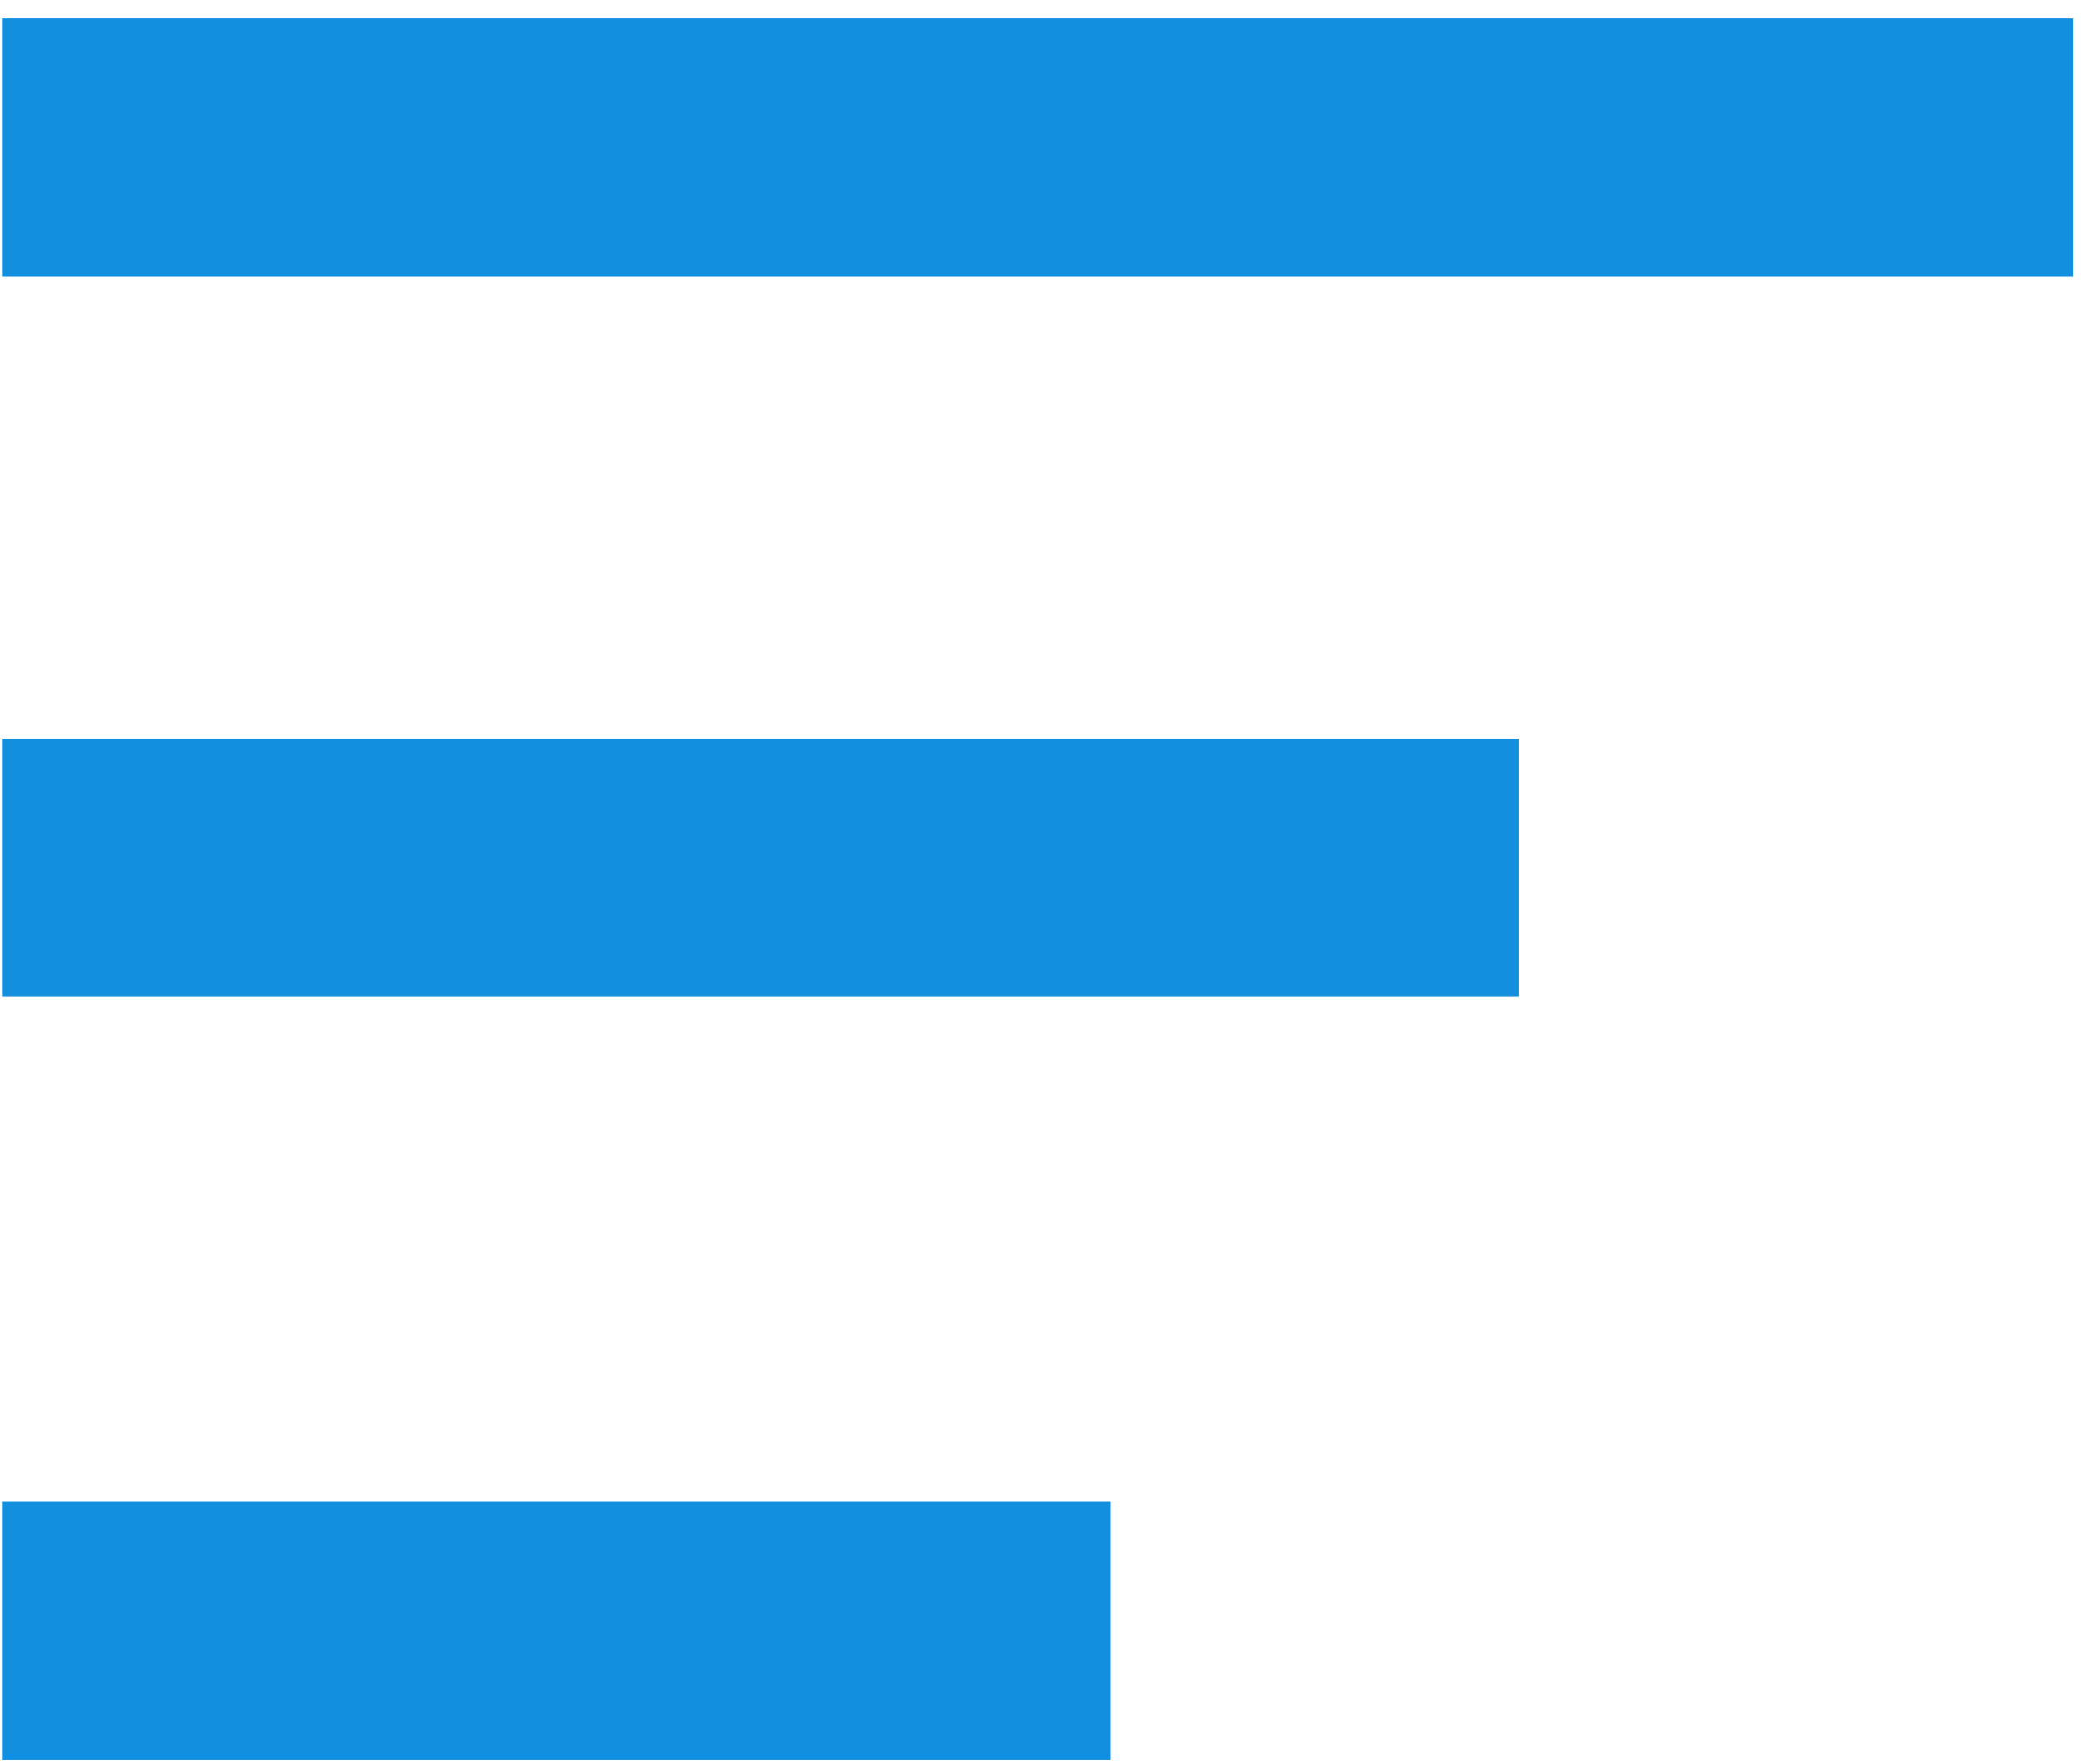
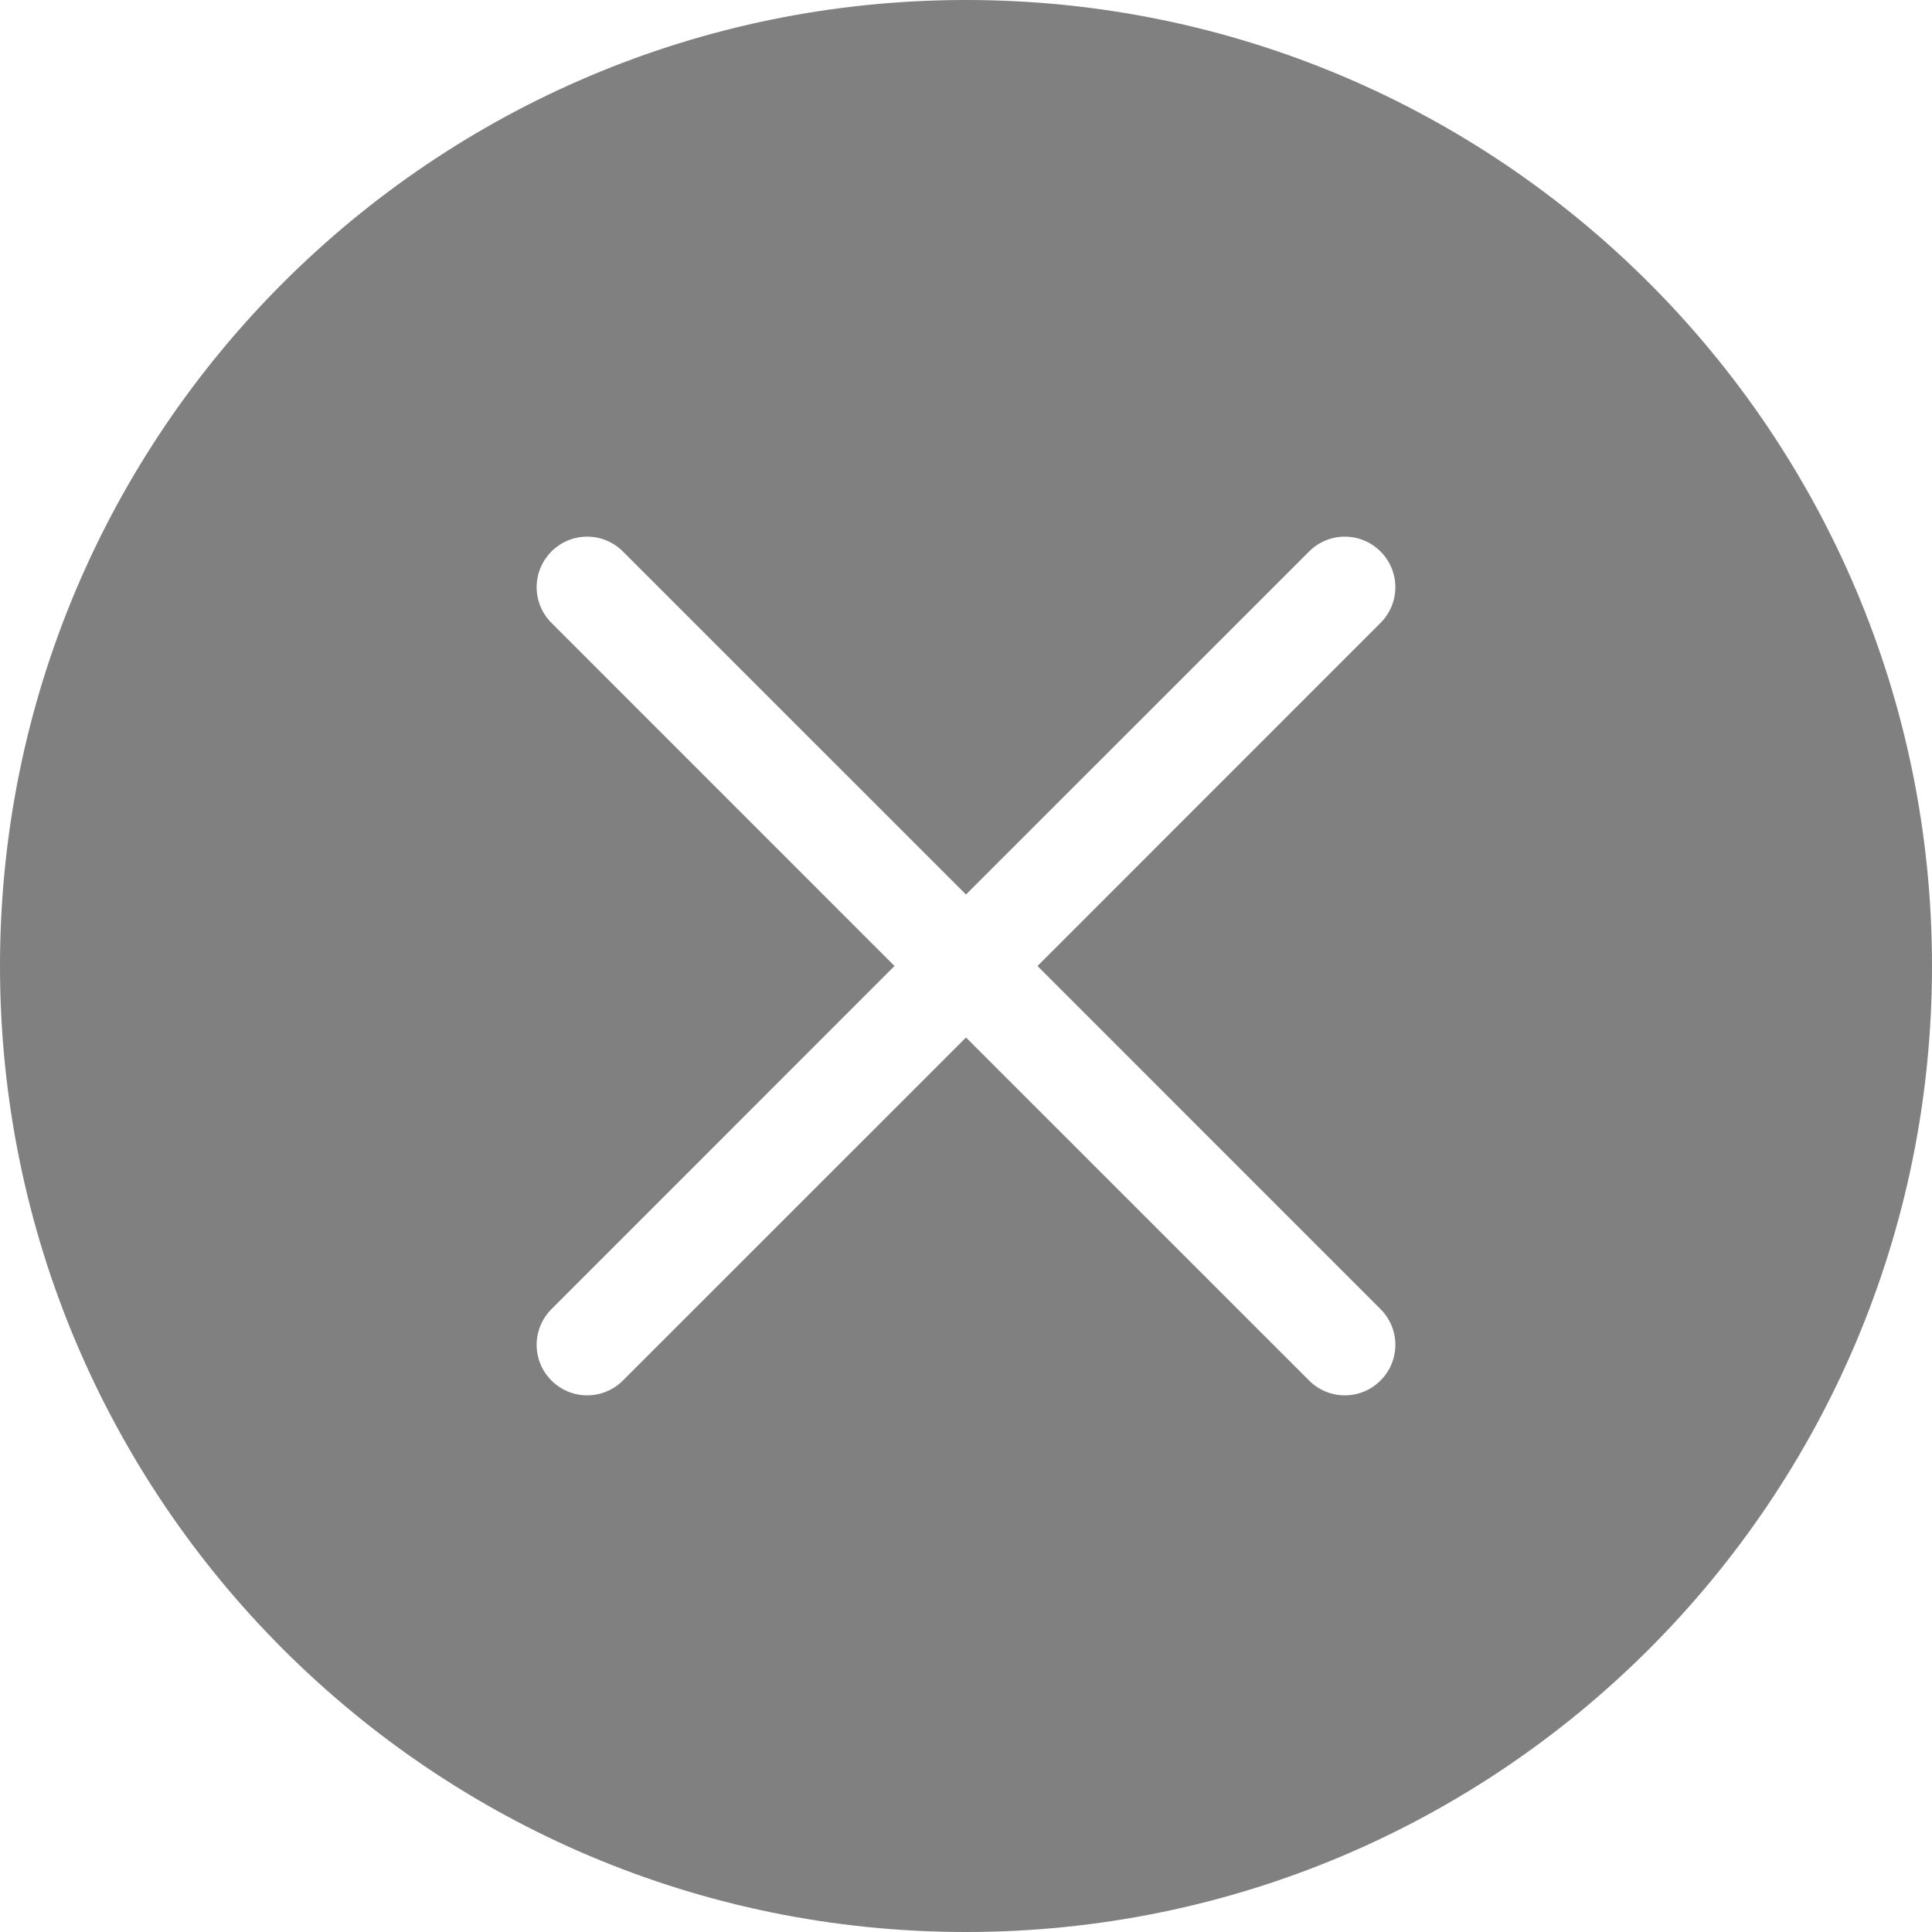
- <svg xmlns="http://www.w3.org/2000/svg" version="1.1" width="13px" height="11px">
-   <g transform="matrix(1 0 0 1 -2477 -521 )">
-     <path d="M 0.012 1.724  L 0.012 0.115  L 12.933 0.115  L 12.933 1.724  L 0.012 1.724  Z M 0.012 6.217  L 0.012 4.607  L 9.474 4.607  L 9.474 6.217  L 0.012 6.217  Z M 0.012 10.977  L 0.012 9.368  L 6.929 9.368  L 6.929 10.977  L 0.012 10.977  Z " fill-rule="nonzero" fill="#138fe0" stroke="none" transform="matrix(1 0 0 1 2477 521 )" />
+ <svg xmlns="http://www.w3.org/2000/svg" version="1.1" width="26px" height="26px">
+   <g transform="matrix(1 0 0 1 -2039 -878 )">
+     <path d="M 26 13  C 26 5.82  20.18 0  13 0  C 5.82 0  0 5.82  0 13  C 0 20.18  5.82 26  13 26  C 20.18 26  26 20.18  26 13  Z M 7.902 18.778  C 7.527 18.778  7.222 18.473  7.222 18.098  C 7.222 17.917  7.294 17.744  7.422 17.617  L 12.038 13  L 7.422 8.383  C 7.294 8.256  7.222 8.083  7.222 7.902  C 7.222 7.527  7.527 7.222  7.902 7.222  C 8.083 7.222  8.256 7.294  8.383 7.422  L 13 12.038  L 17.617 7.422  C 17.744 7.294  17.917 7.222  18.098 7.222  C 18.473 7.222  18.778 7.527  18.778 7.902  C 18.778 8.083  18.706 8.256  18.578 8.383  L 13.962 13  L 18.578 17.617  C 18.706 17.744  18.778 17.917  18.778 18.098  C 18.778 18.473  18.473 18.778  18.098 18.778  C 17.917 18.778  17.744 18.706  17.617 18.578  L 13 13.962  L 8.383 18.578  C 8.256 18.706  8.083 18.778  7.902 18.778  Z " fill-rule="nonzero" fill="#000000" stroke="none" fill-opacity="0.498" transform="matrix(1 0 0 1 2039 878 )" />
  </g>
</svg>
